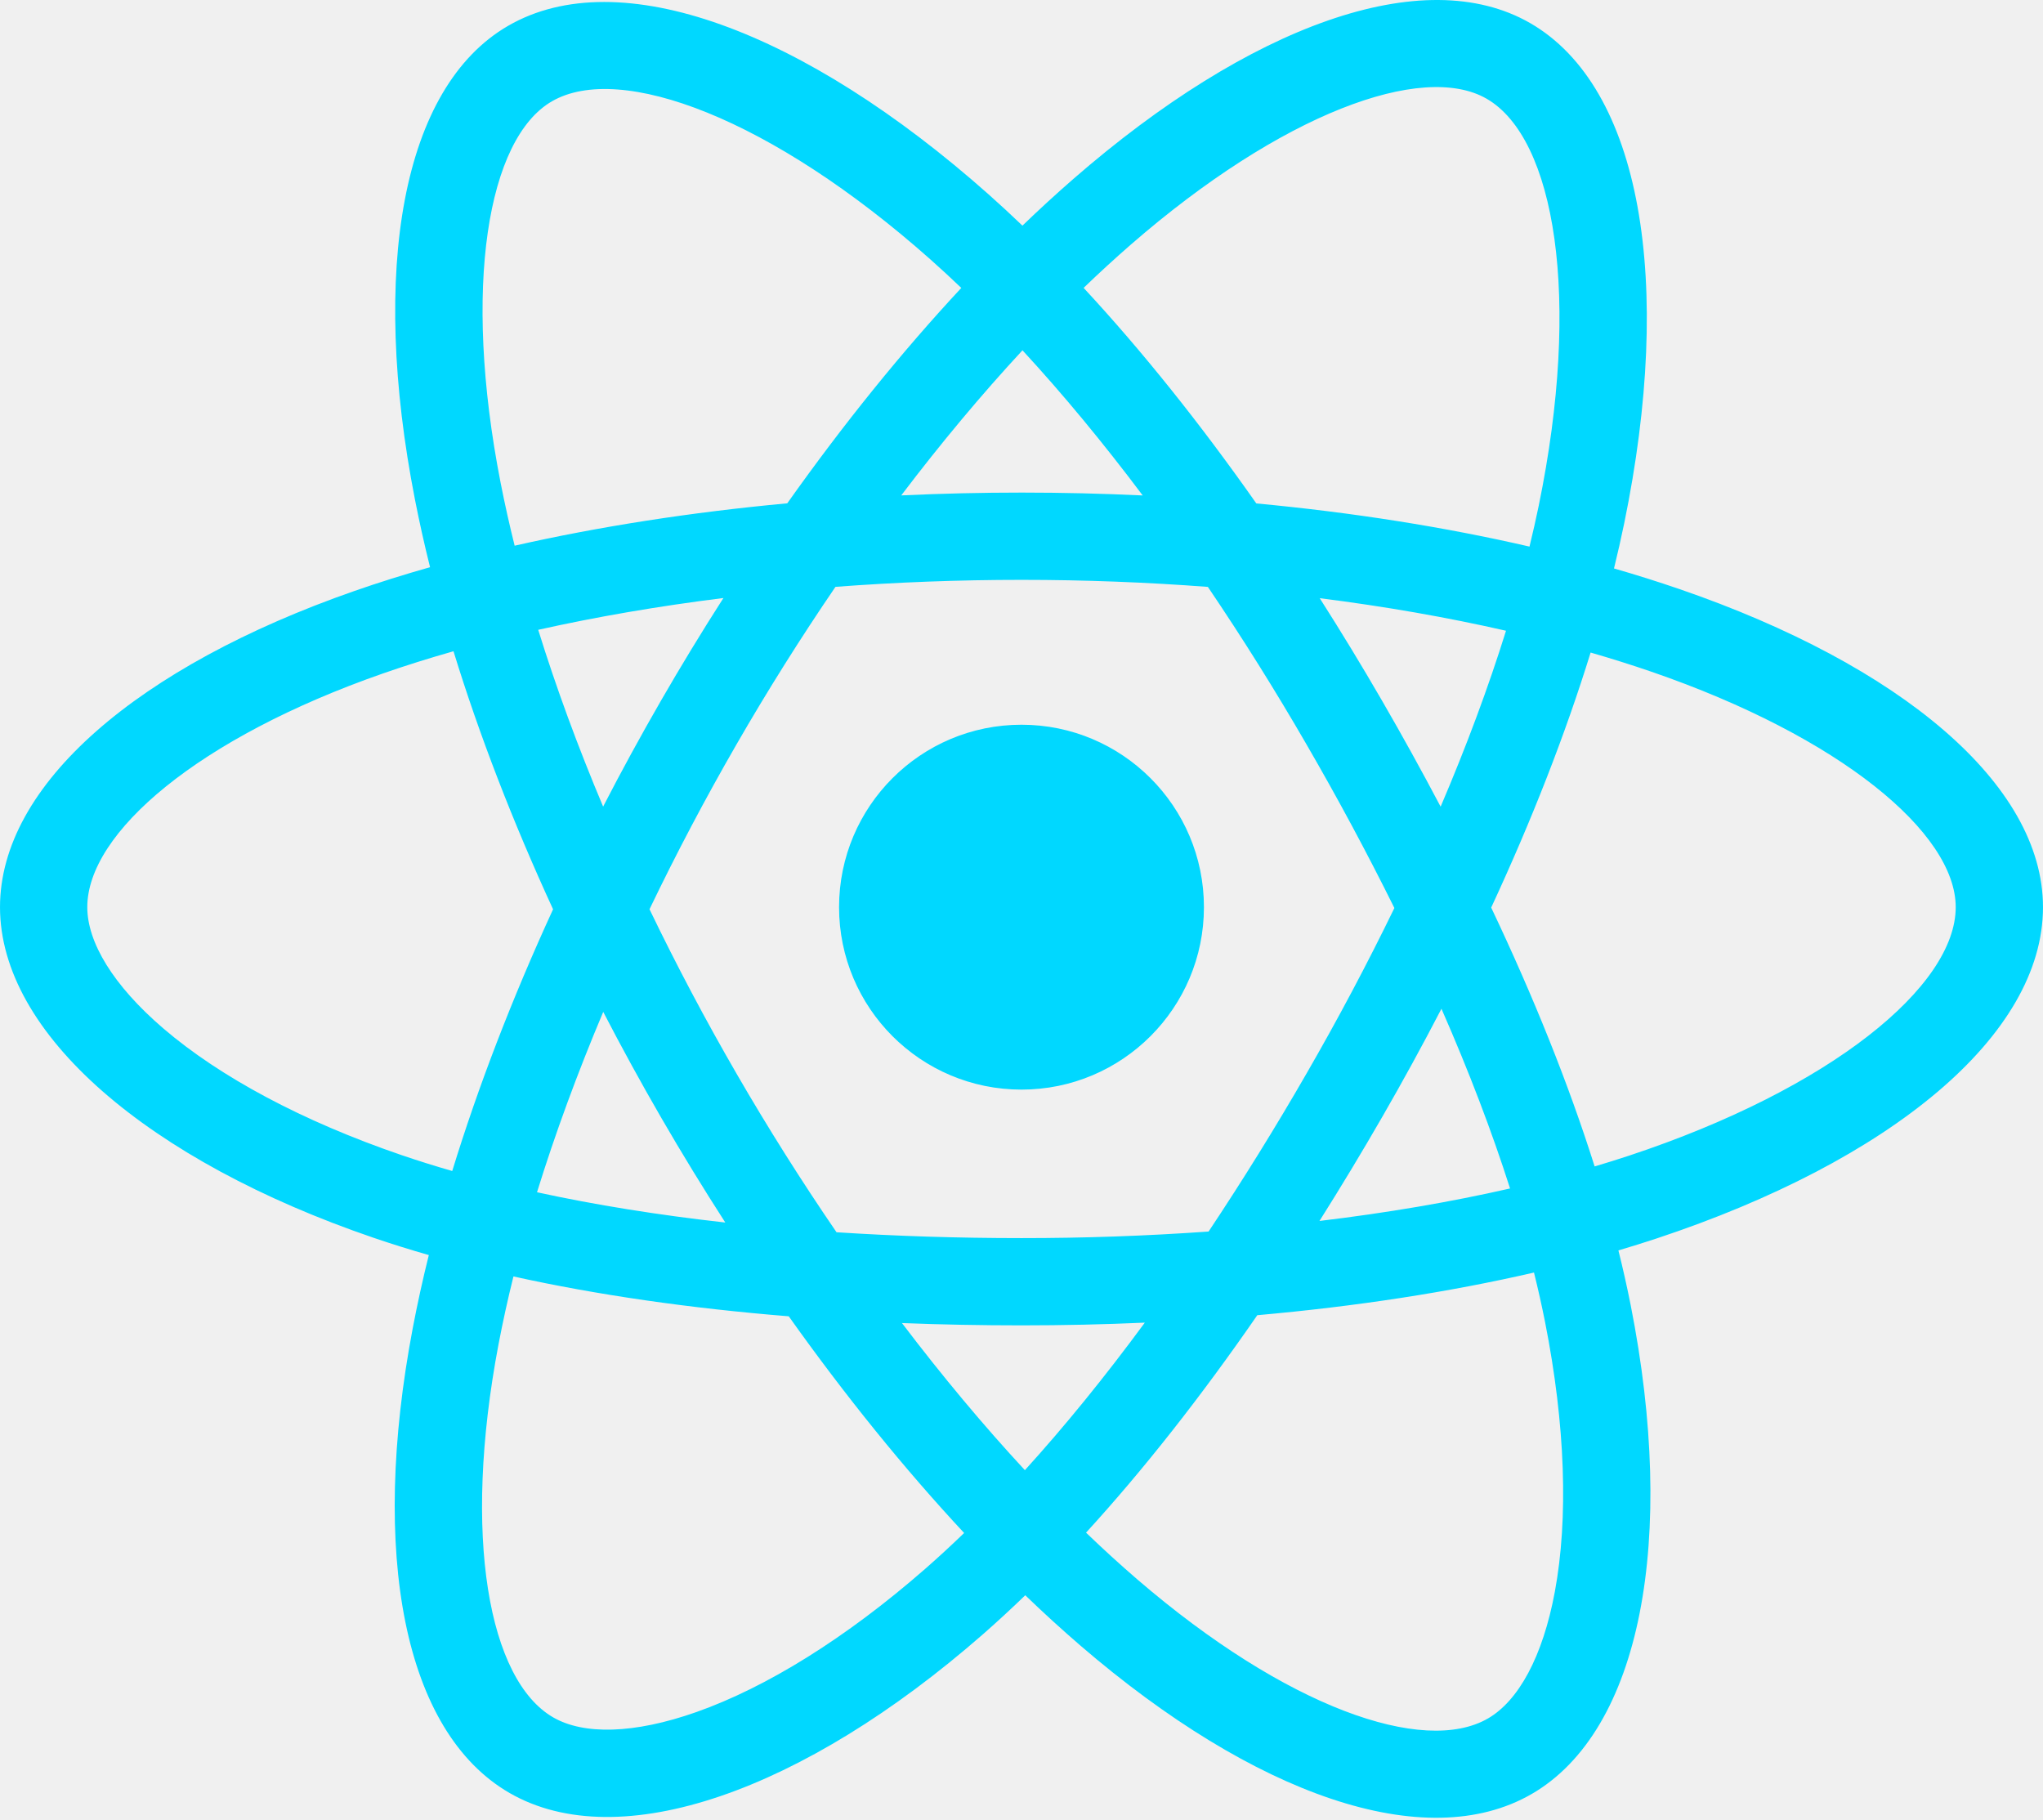
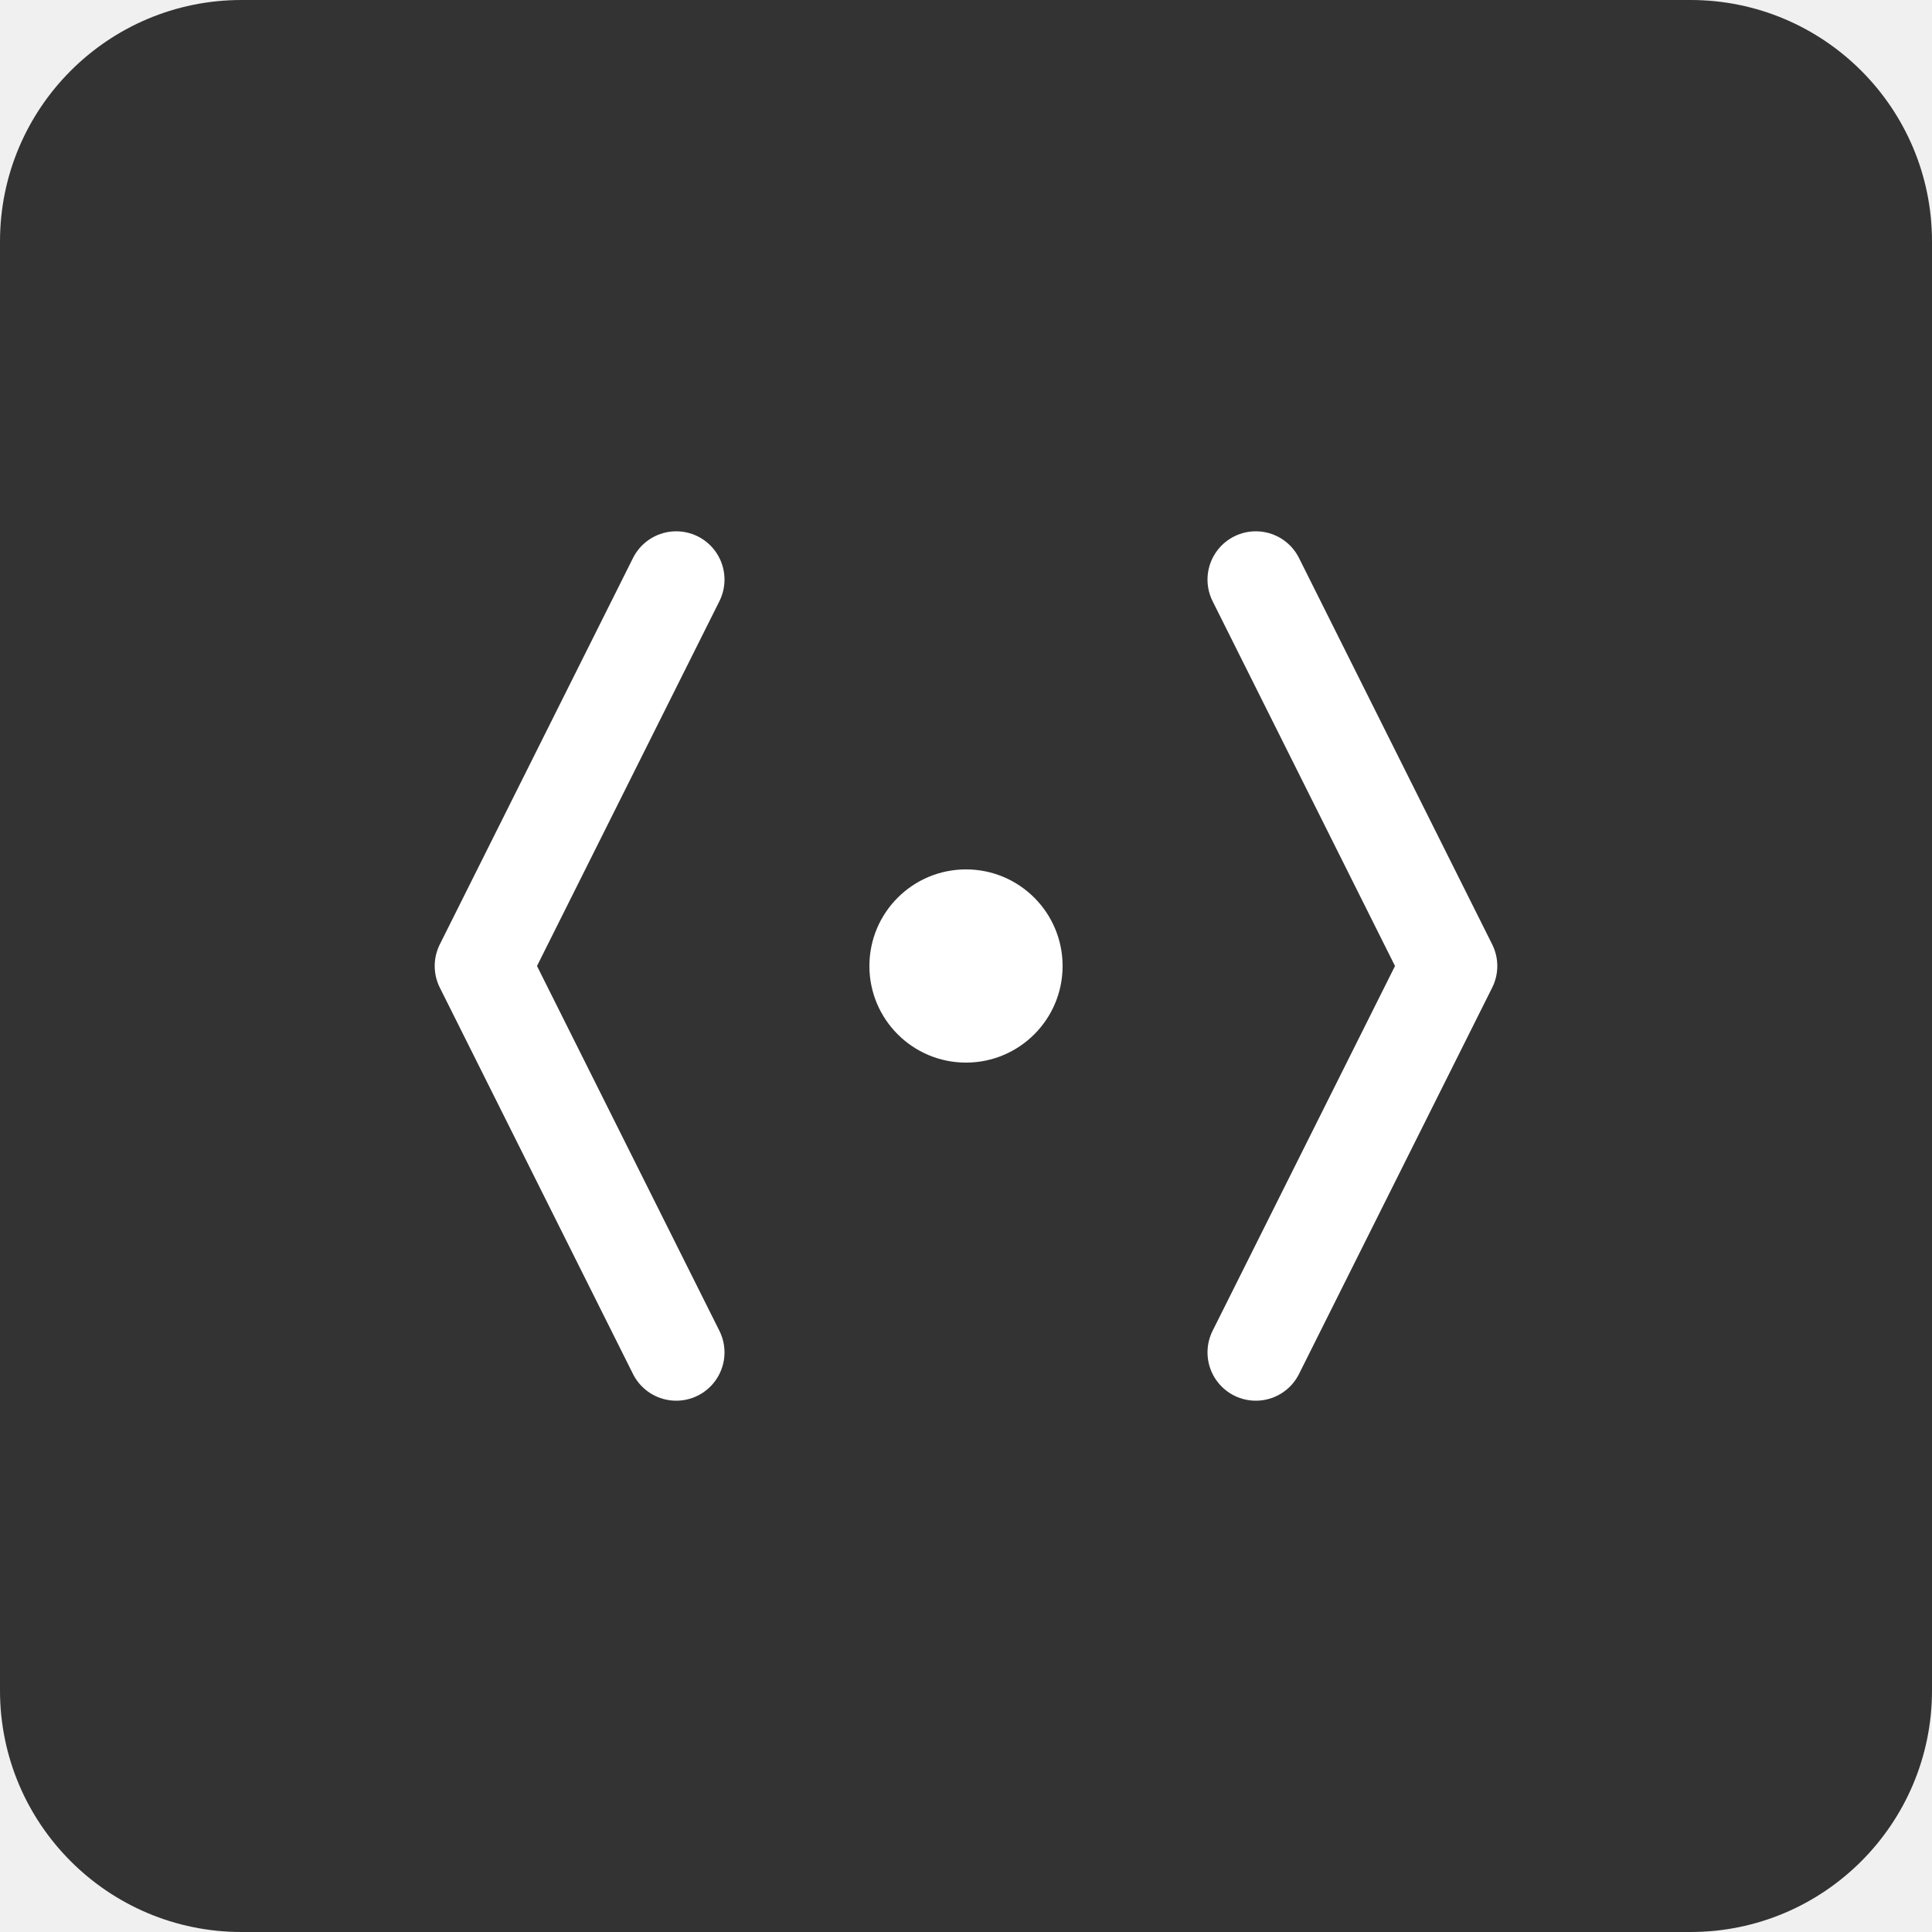
- <svg xmlns="http://www.w3.org/2000/svg" aria-hidden="true" role="img" class="iconify iconify--logos" width="35.93" height="32" preserveAspectRatio="xMidYMid meet" viewBox="0 0 256 228">
-   <path fill="#00D8FF" d="M210.483 73.824a171.49 171.49 0 0 0-8.24-2.597c.465-1.9.893-3.777 1.273-5.621c6.238-30.281 2.16-54.676-11.769-62.708c-13.355-7.7-35.196.329-57.254 19.526a171.23 171.23 0 0 0-6.375 5.848a155.866 155.866 0 0 0-4.241-3.917C100.759 3.829 77.587-4.822 63.673 3.233C50.33 10.957 46.379 33.89 51.995 62.588a170.974 170.974 0 0 0 1.892 8.48c-3.28.932-6.445 1.924-9.474 2.98C17.309 83.498 0 98.307 0 113.668c0 15.865 18.582 31.778 46.812 41.427a145.52 145.52 0 0 0 6.921 2.165a167.467 167.467 0 0 0-2.01 9.138c-5.354 28.2-1.173 50.591 12.134 58.266c13.744 7.926 36.812-.22 59.273-19.855a145.567 145.567 0 0 0 5.342-4.923a168.064 168.064 0 0 0 6.92 6.314c21.758 18.722 43.246 26.282 56.54 18.586c13.731-7.949 18.194-32.003 12.4-61.268a145.016 145.016 0 0 0-1.535-6.842c1.62-.48 3.21-.974 4.76-1.488c29.348-9.723 48.443-25.443 48.443-41.52c0-15.417-17.868-30.326-45.517-39.844Zm-6.365 70.984c-1.4.463-2.836.91-4.3 1.345c-3.24-10.257-7.612-21.163-12.963-32.432c5.106-11 9.31-21.767 12.459-31.957c2.619.758 5.16 1.557 7.61 2.4c23.69 8.156 38.14 20.213 38.14 29.504c0 9.896-15.606 22.743-40.946 31.14Zm-10.514 20.834c2.562 12.94 2.927 24.64 1.23 33.787c-1.524 8.219-4.59 13.698-8.382 15.893c-8.067 4.67-25.32-1.4-43.927-17.412a156.726 156.726 0 0 1-6.437-5.87c7.214-7.889 14.423-17.06 21.459-27.246c12.376-1.098 24.068-2.894 34.671-5.345a134.17 134.17 0 0 1 1.386 6.193ZM87.276 214.515c-7.882 2.783-14.16 2.863-17.955.675c-8.075-4.657-11.432-22.636-6.853-46.752a156.923 156.923 0 0 1 1.869-8.499c10.486 2.32 22.093 3.988 34.498 4.994c7.084 9.967 14.501 19.128 21.976 27.15a134.668 134.668 0 0 1-4.877 4.492c-9.933 8.682-19.886 14.842-28.658 17.94ZM50.35 144.747c-12.483-4.267-22.792-9.812-29.858-15.863c-6.35-5.437-9.555-10.836-9.555-15.216c0-9.322 13.897-21.212 37.076-29.293c2.813-.98 5.757-1.905 8.812-2.773c3.204 10.42 7.406 21.315 12.477 32.332c-5.137 11.18-9.399 22.249-12.634 32.792a134.718 134.718 0 0 1-6.318-1.979Zm12.378-84.26c-4.811-24.587-1.616-43.134 6.425-47.789c8.564-4.958 27.502 2.111 47.463 19.835a144.318 144.318 0 0 1 3.841 3.545c-7.438 7.987-14.787 17.08-21.808 26.988c-12.04 1.116-23.565 2.908-34.161 5.309a160.342 160.342 0 0 1-1.76-7.887Zm110.427 27.268a347.8 347.8 0 0 0-7.785-12.803c8.168 1.033 15.994 2.404 23.343 4.08c-2.206 7.072-4.956 14.465-8.193 22.045a381.151 381.151 0 0 0-7.365-13.322Zm-45.032-43.861c5.044 5.465 10.096 11.566 15.065 18.186a322.04 322.04 0 0 0-30.257-.006c4.974-6.559 10.069-12.652 15.192-18.18ZM82.802 87.83a323.167 323.167 0 0 0-7.227 13.238c-3.184-7.553-5.909-14.98-8.134-22.152c7.304-1.634 15.093-2.97 23.209-3.984a321.524 321.524 0 0 0-7.848 12.897Zm8.081 65.352c-8.385-.936-16.291-2.203-23.593-3.793c2.26-7.3 5.045-14.885 8.298-22.6a321.187 321.187 0 0 0 7.257 13.246c2.594 4.48 5.28 8.868 8.038 13.147Zm37.542 31.03c-5.184-5.592-10.354-11.779-15.403-18.433c4.902.192 9.899.29 14.978.29c5.218 0 10.376-.117 15.453-.343c-4.985 6.774-10.018 12.97-15.028 18.486Zm52.198-57.817c3.422 7.8 6.306 15.345 8.596 22.52c-7.422 1.694-15.436 3.058-23.88 4.071a382.417 382.417 0 0 0 7.859-13.026a347.403 347.403 0 0 0 7.425-13.565Zm-16.898 8.101a358.557 358.557 0 0 1-12.281 19.815a329.4 329.4 0 0 1-23.444.823c-7.967 0-15.716-.248-23.178-.732a310.202 310.202 0 0 1-12.513-19.846h.001a307.41 307.41 0 0 1-10.923-20.627a310.278 310.278 0 0 1 10.89-20.637l-.001.001a307.318 307.318 0 0 1 12.413-19.761c7.613-.576 15.42-.876 23.31-.876H128c7.926 0 15.743.303 23.354.883a329.357 329.357 0 0 1 12.335 19.695a358.489 358.489 0 0 1 11.036 20.54a329.472 329.472 0 0 1-11 20.722Zm22.56-122.124c8.572 4.944 11.906 24.881 6.52 51.026c-.344 1.668-.73 3.367-1.15 5.09c-10.622-2.452-22.155-4.275-34.23-5.408c-7.034-10.017-14.323-19.124-21.64-27.008a160.789 160.789 0 0 1 5.888-5.4c18.9-16.447 36.564-22.941 44.612-18.3ZM128 90.808c12.625 0 22.86 10.235 22.86 22.86s-10.235 22.86-22.86 22.86s-22.86-10.235-22.86-22.86s10.235-22.86 22.86-22.86Z" />
+ <svg xmlns="http://www.w3.org/2000/svg" width="40" height="40" viewBox="0 0 200 200" fill="none">
+   <rect width="200" height="200" rx="25" fill="#333" />
+   <path d="M70 60 L50 100 L70 140" stroke="#fff" stroke-width="10" stroke-linecap="round" stroke-linejoin="round" />
+   <path d="M130 60 L150 100 L130 140" stroke="#fff" stroke-width="10" stroke-linecap="round" stroke-linejoin="round" />
+   <circle cx="100" cy="100" r="10" fill="#fff" />
</svg>
